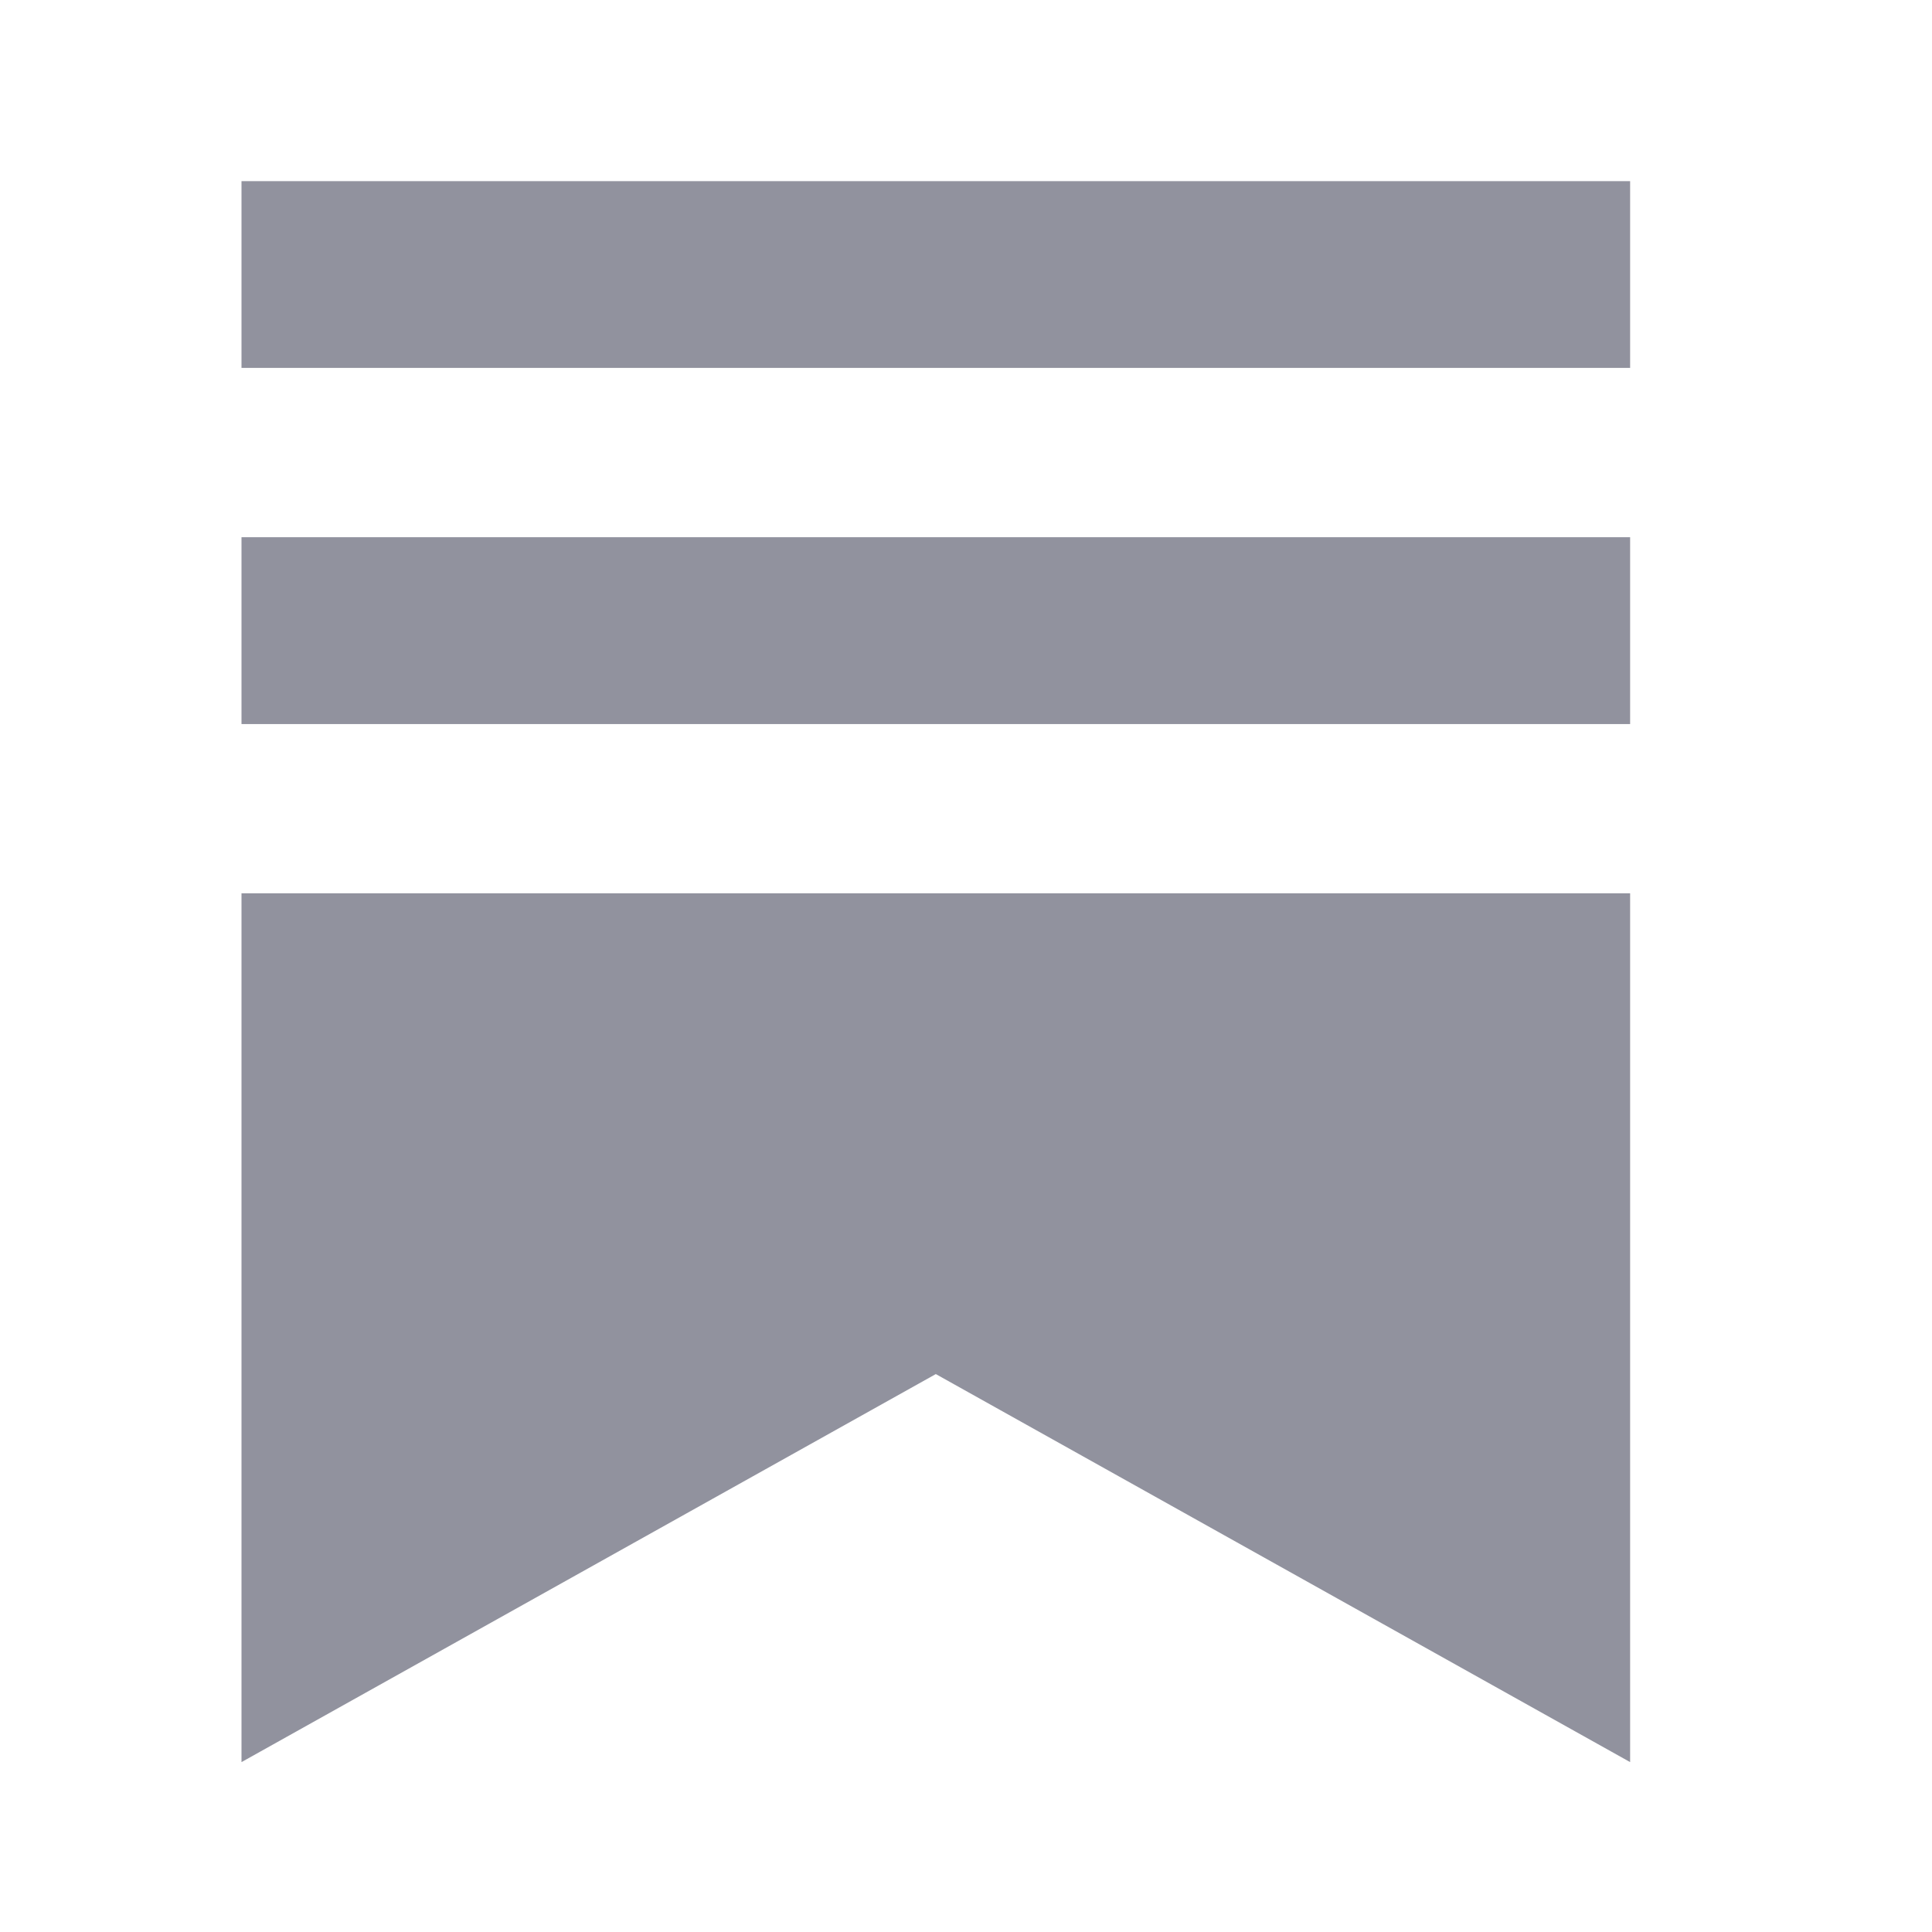
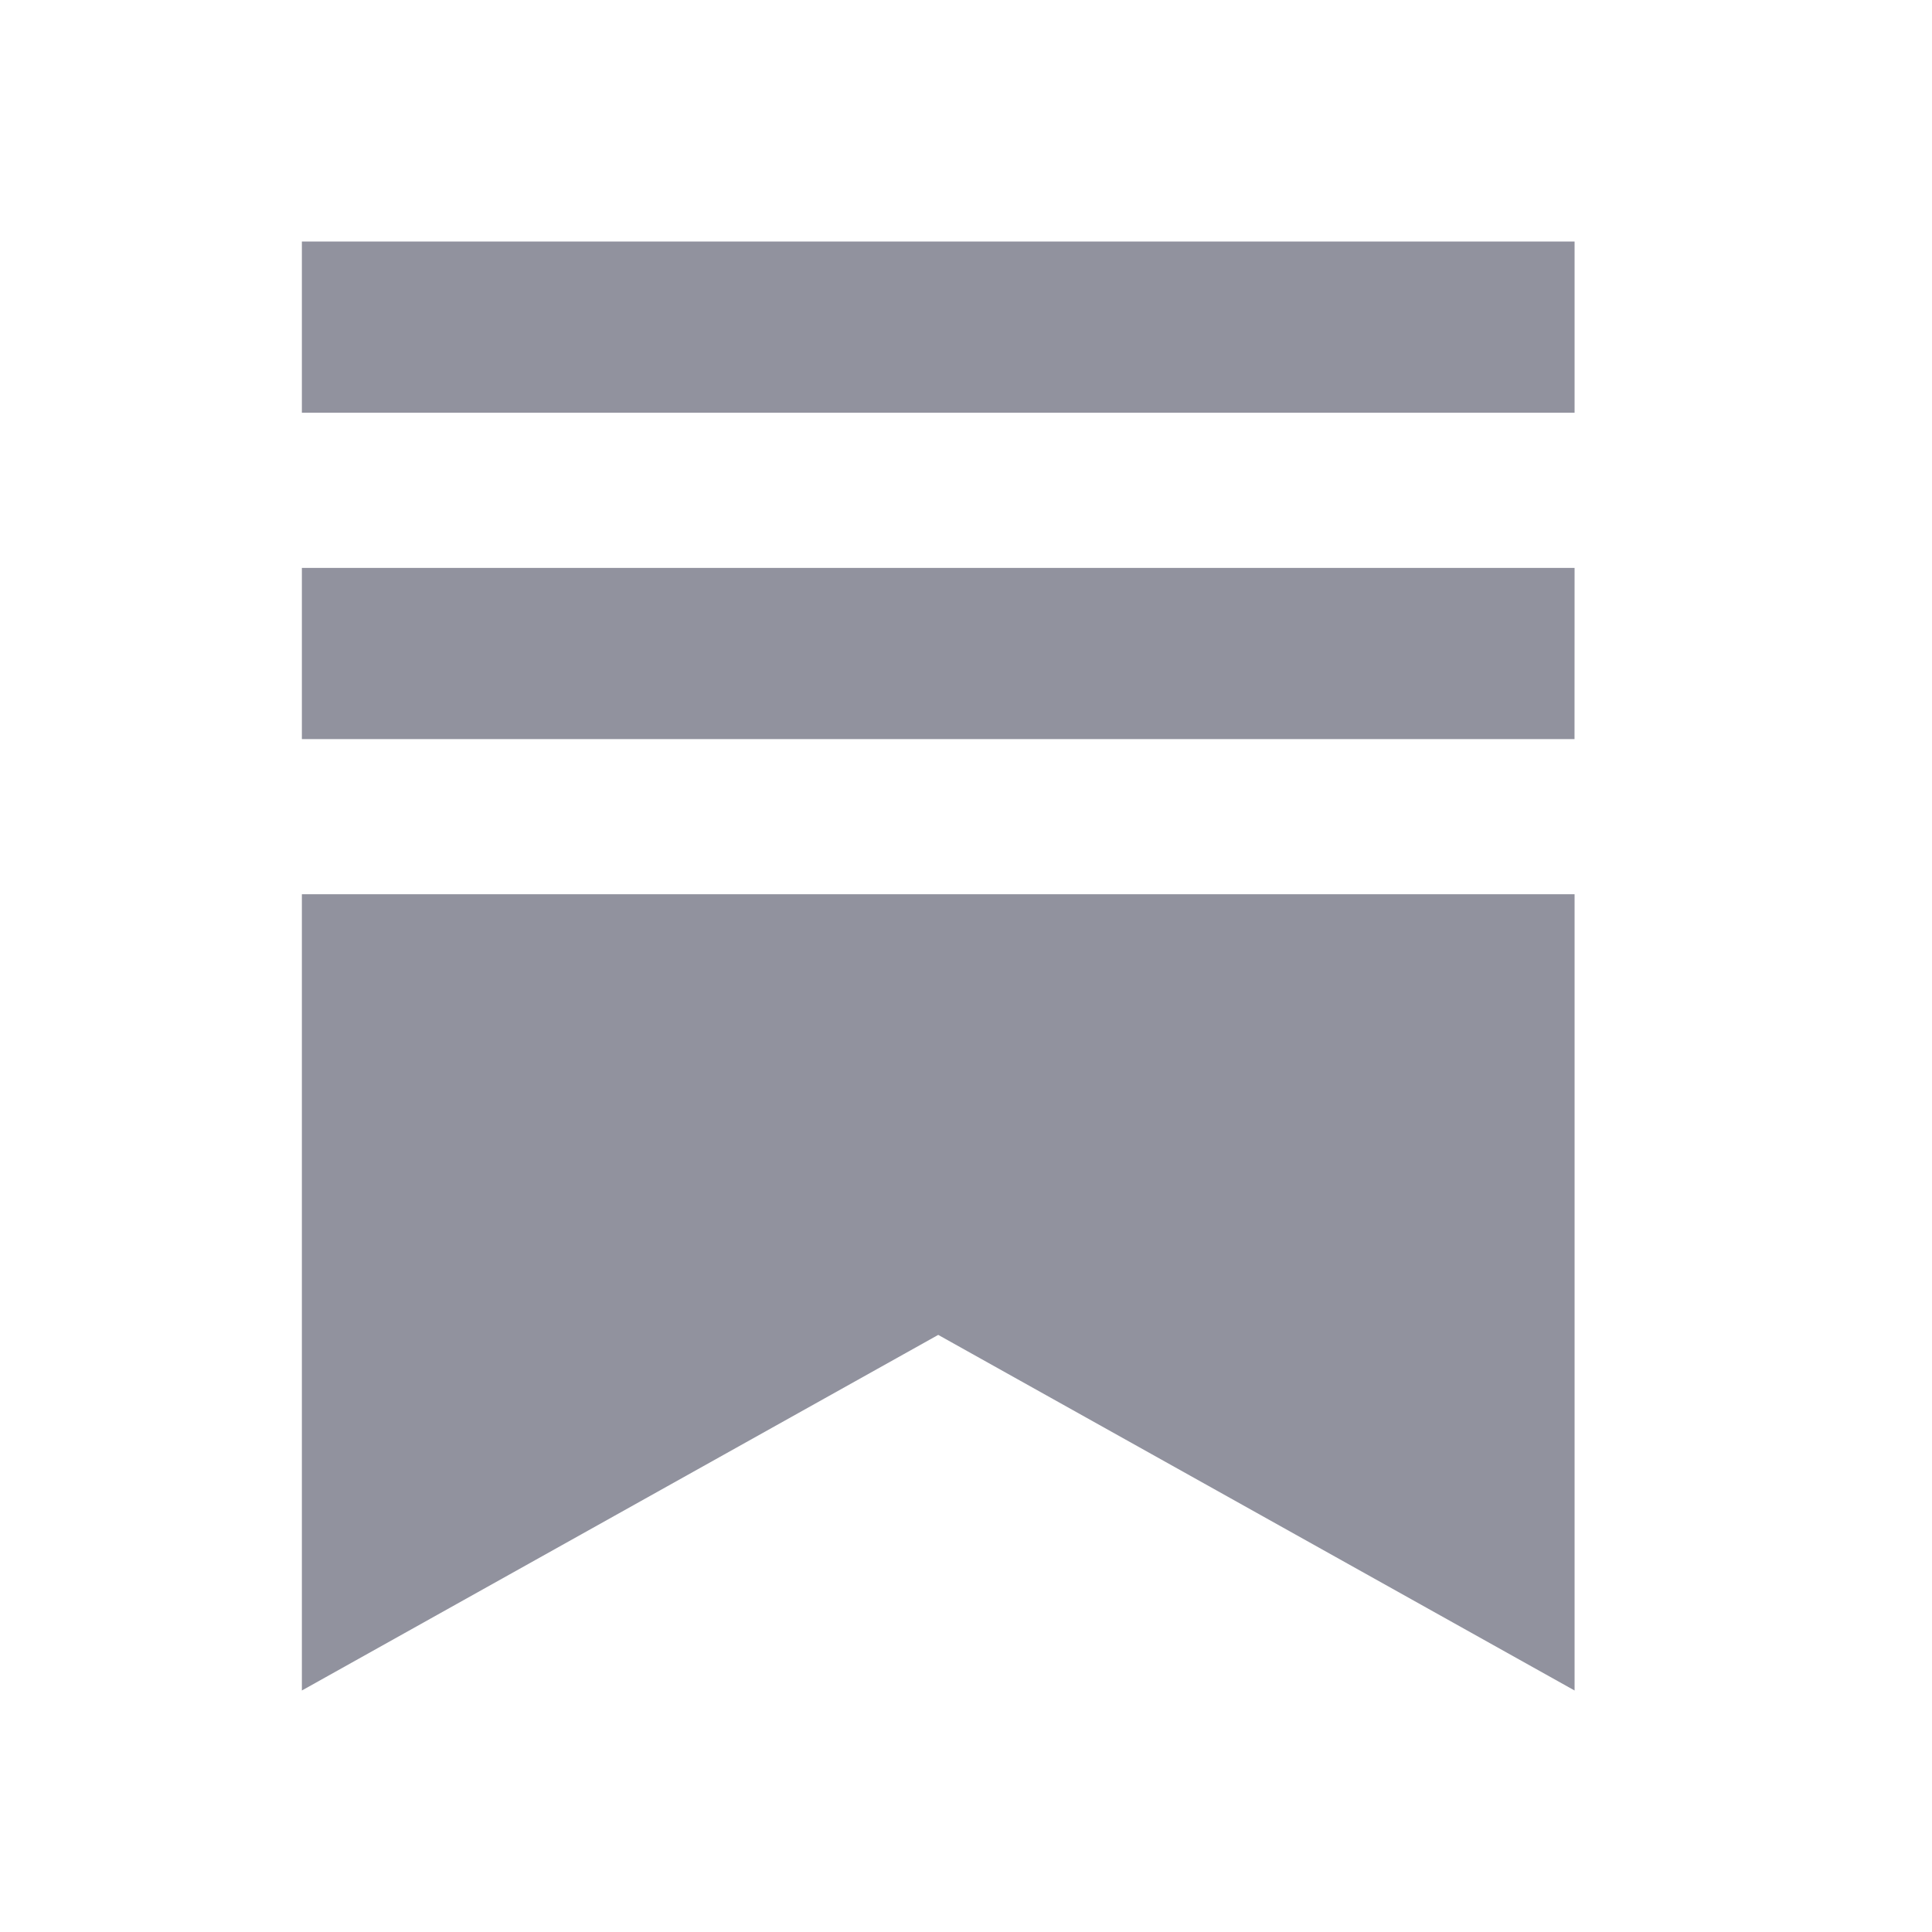
<svg xmlns="http://www.w3.org/2000/svg" width="32" height="32" fill="none">
-   <path d="M26.999 11.993H4V8.898h23v3.095h-.001ZM4 14.797v14.389l11.5-6.427L27 29.186v-14.39H4ZM27 3H4v3.094h23V3Z" fill="#91929E" />
+   <path d="M26.079 12.242H5V9.406h21.08l-.001 2.836ZM5 14.812V28l10.54-5.89L26.08 28V14.811H5v.001ZM26.08 4H5v2.836h21.08V4Z" fill="#91929E" />
</svg>
